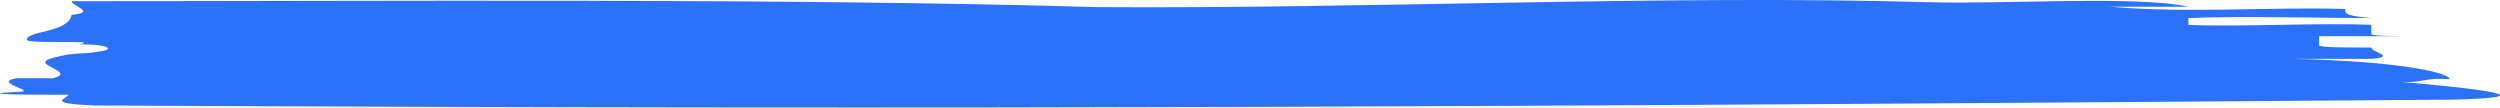
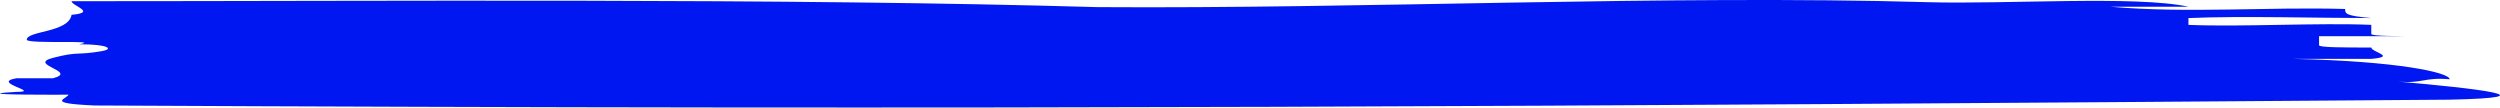
<svg xmlns="http://www.w3.org/2000/svg" width="93" height="4" viewBox="0 0 93 4" fill="none">
-   <path id="Vector" d="M71.696 0.081C62.073 -0.197 50.717 0.334 40.828 0.265C29.17 -0.073 14.32 0.045 2.662 0.045C2.662 0.213 3.633 0.466 2.662 0.551C2.553 1.218 0.996 1.141 0.996 1.478C0.996 1.647 3.909 1.478 2.939 1.647C4.077 1.647 4.217 1.828 3.801 1.9C2.829 2.069 2.939 1.9 1.968 2.153C0.996 2.406 2.939 2.659 1.968 2.912H0.607C-0.363 3.081 1.578 3.418 0.607 3.418C-2.308 3.587 6.436 3.503 2.553 3.503C2.553 3.671 1.579 3.84 3.522 3.924C37.527 4.093 57.124 3.961 91.127 3.708C95.013 3.624 92.098 3.286 89.184 3.033C90.155 3.118 90.155 2.865 91.127 2.949C91.127 2.696 89.184 2.274 85.297 2.19H88.212C89.184 2.106 88.212 1.937 88.212 1.768C87.239 1.768 86.269 1.768 86.269 1.684V1.347H90.155C89.184 1.347 88.212 1.347 88.212 1.262V0.925C86.269 0.84 83.355 1.009 81.41 0.925V0.672C83.355 0.587 86.269 0.672 88.212 0.672C87.239 0.587 87.239 0.503 87.239 0.334C84.325 0.25 81.41 0.503 78.497 0.25H81.41C79.468 -0.172 74.611 0.166 71.696 0.081Z" fill="#2B71FA" />
+   <path id="Vector" d="M71.696 0.081C62.073 -0.197 50.717 0.334 40.828 0.265C29.17 -0.073 14.32 0.045 2.662 0.045C2.662 0.213 3.633 0.466 2.662 0.551C2.553 1.218 0.996 1.141 0.996 1.478C0.996 1.647 3.909 1.478 2.939 1.647C4.077 1.647 4.217 1.828 3.801 1.9C2.829 2.069 2.939 1.9 1.968 2.153C0.996 2.406 2.939 2.659 1.968 2.912H0.607C-0.363 3.081 1.578 3.418 0.607 3.418C-2.308 3.587 6.436 3.503 2.553 3.503C2.553 3.671 1.579 3.84 3.522 3.924C37.527 4.093 57.124 3.961 91.127 3.708C95.013 3.624 92.098 3.286 89.184 3.033C90.155 3.118 90.155 2.865 91.127 2.949C91.127 2.696 89.184 2.274 85.297 2.19H88.212C89.184 2.106 88.212 1.937 88.212 1.768C87.239 1.768 86.269 1.768 86.269 1.684V1.347H90.155C89.184 1.347 88.212 1.347 88.212 1.262V0.925C86.269 0.84 83.355 1.009 81.41 0.925V0.672C83.355 0.587 86.269 0.672 88.212 0.672C87.239 0.587 87.239 0.503 87.239 0.334C84.325 0.25 81.41 0.503 78.497 0.25H81.41C79.468 -0.172 74.611 0.166 71.696 0.081Z" fill="#0117F1" />
</svg>
